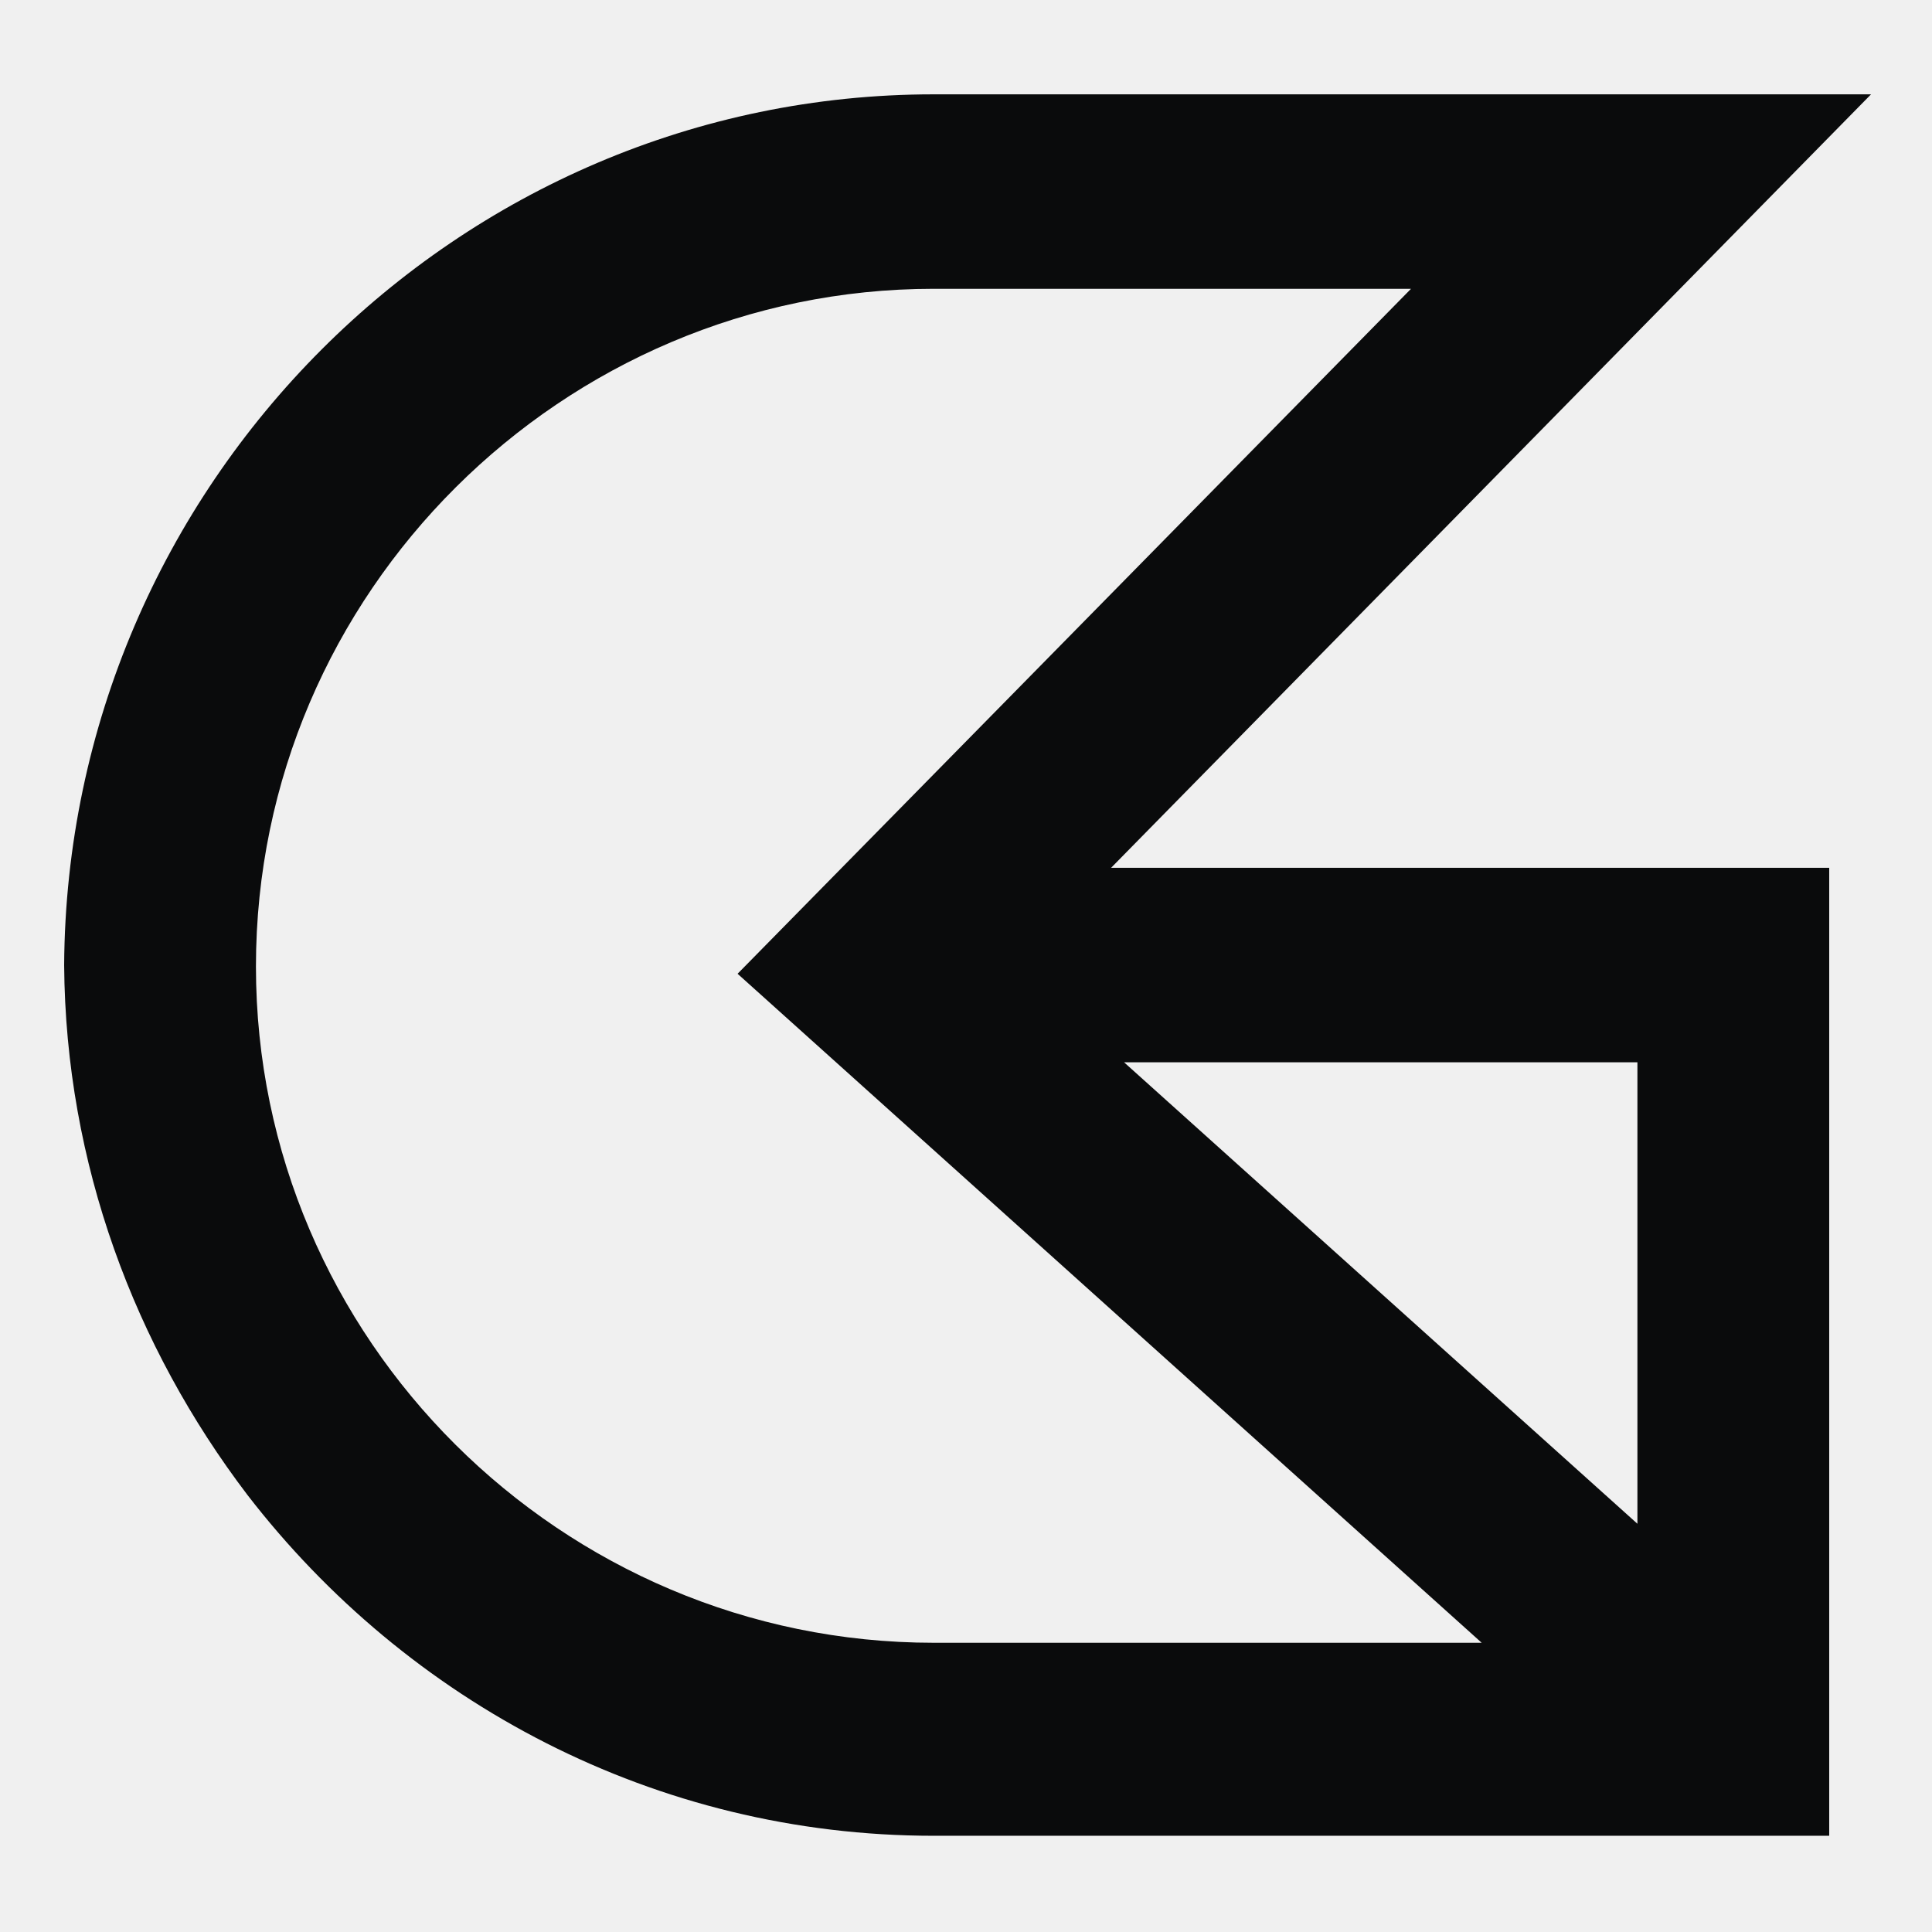
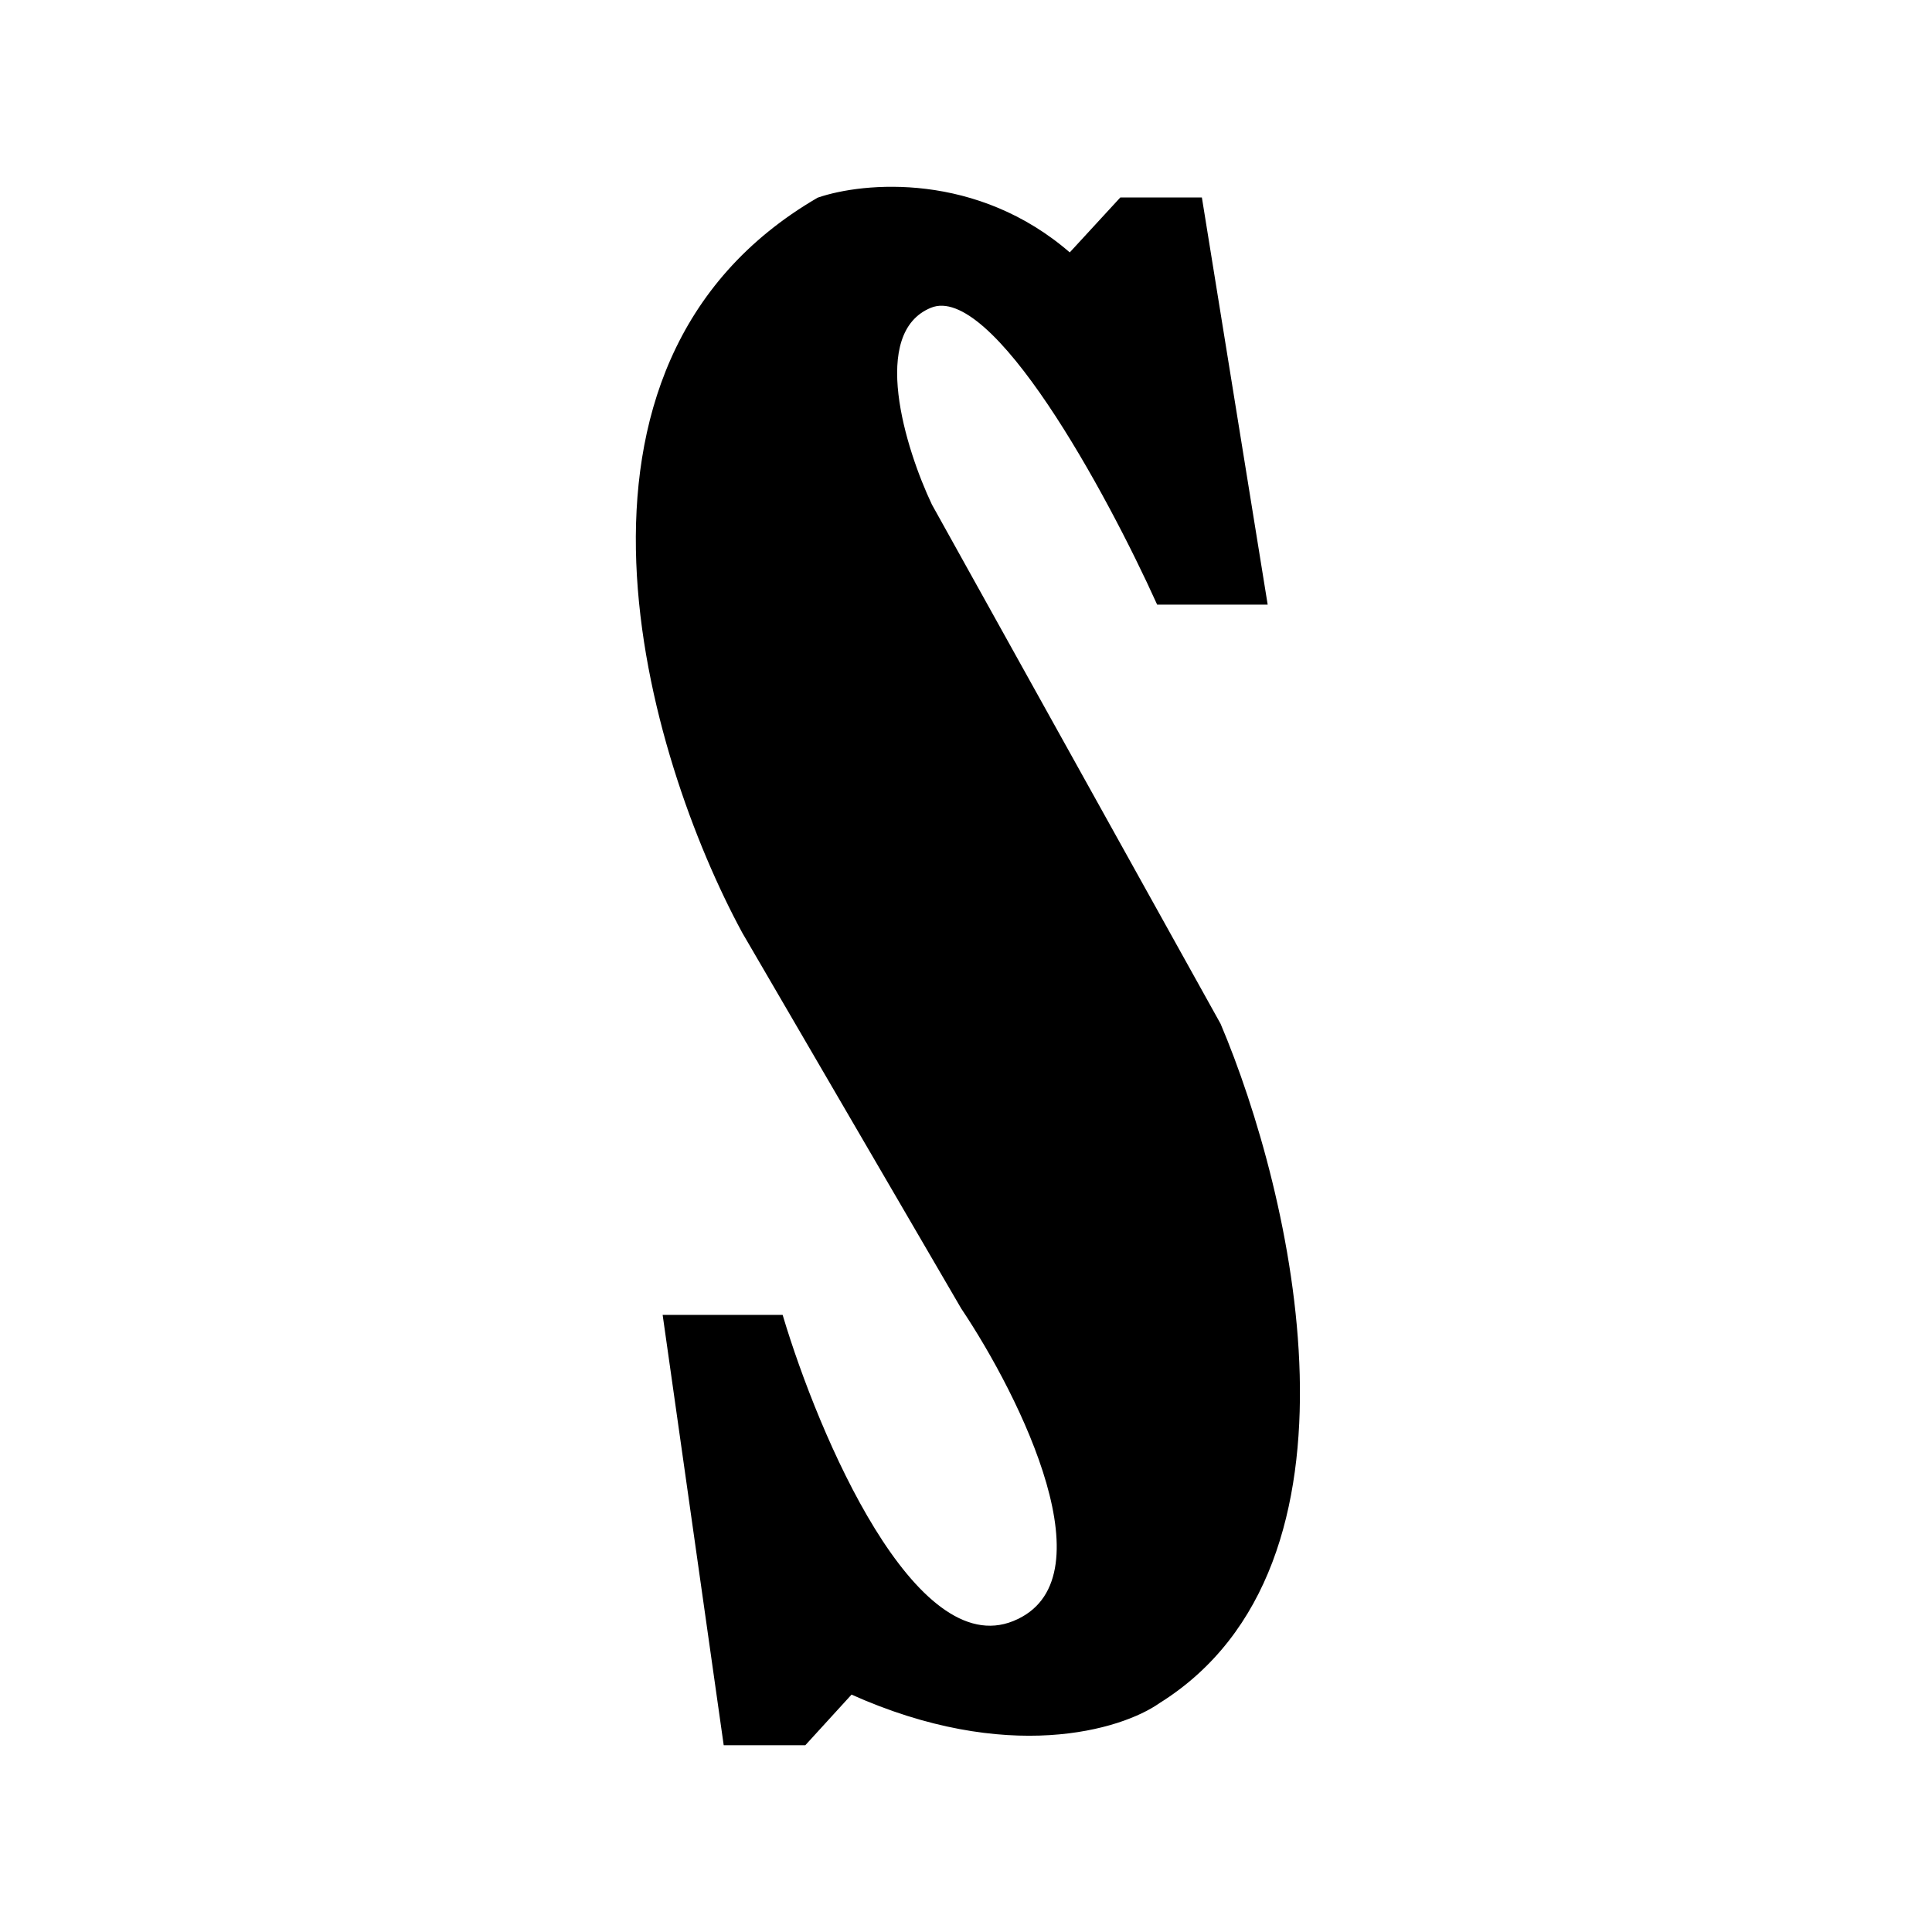
<svg xmlns="http://www.w3.org/2000/svg" width="512" height="512" viewBox="0 0 512 512" fill="none">
-   <path d="M495.843 25H247.441C121.329 25 17.764 128.453 17 255.75C17.382 308.438 35.726 356.895 65.534 396.123C107.953 451.118 173.684 486.5 247.441 486.5H484.76V229.983H294.446L495.843 25ZM433.933 281.517V403.815L297.885 281.517H433.933ZM392.66 435.35H247.441C148.844 435.35 67.827 354.972 67.827 256.135C67.827 156.912 149.226 76.534 247.441 76.534H373.935L195.467 258.057L392.66 435.35Z" fill="#0A0B0C" />
+   <rect width="512" height="512" fill="white" />
+   <path d="M306.981 159.736H335.362L318.086 52.838H297.109L283.536 67.583C258.857 45.957 228.831 48.742 216.903 52.838C140.892 97.072 172.07 200.693 197.16 246.975L255.155 346.501C270.785 369.846 295.382 419.241 268.729 430.053C242.076 440.866 216.492 380.495 207.032 348.958H176.183L192.224 462H213.201L225.541 448.484C267.001 467.161 297.109 457.904 306.981 450.942C365.223 414.572 341.943 316.193 323.022 271.549L246.518 133.933C239.525 119.189 229.736 87.979 246.518 81.098C263.299 74.218 293.819 130.657 306.981 159.736Z" fill="black" stroke="black" />
</svg>
